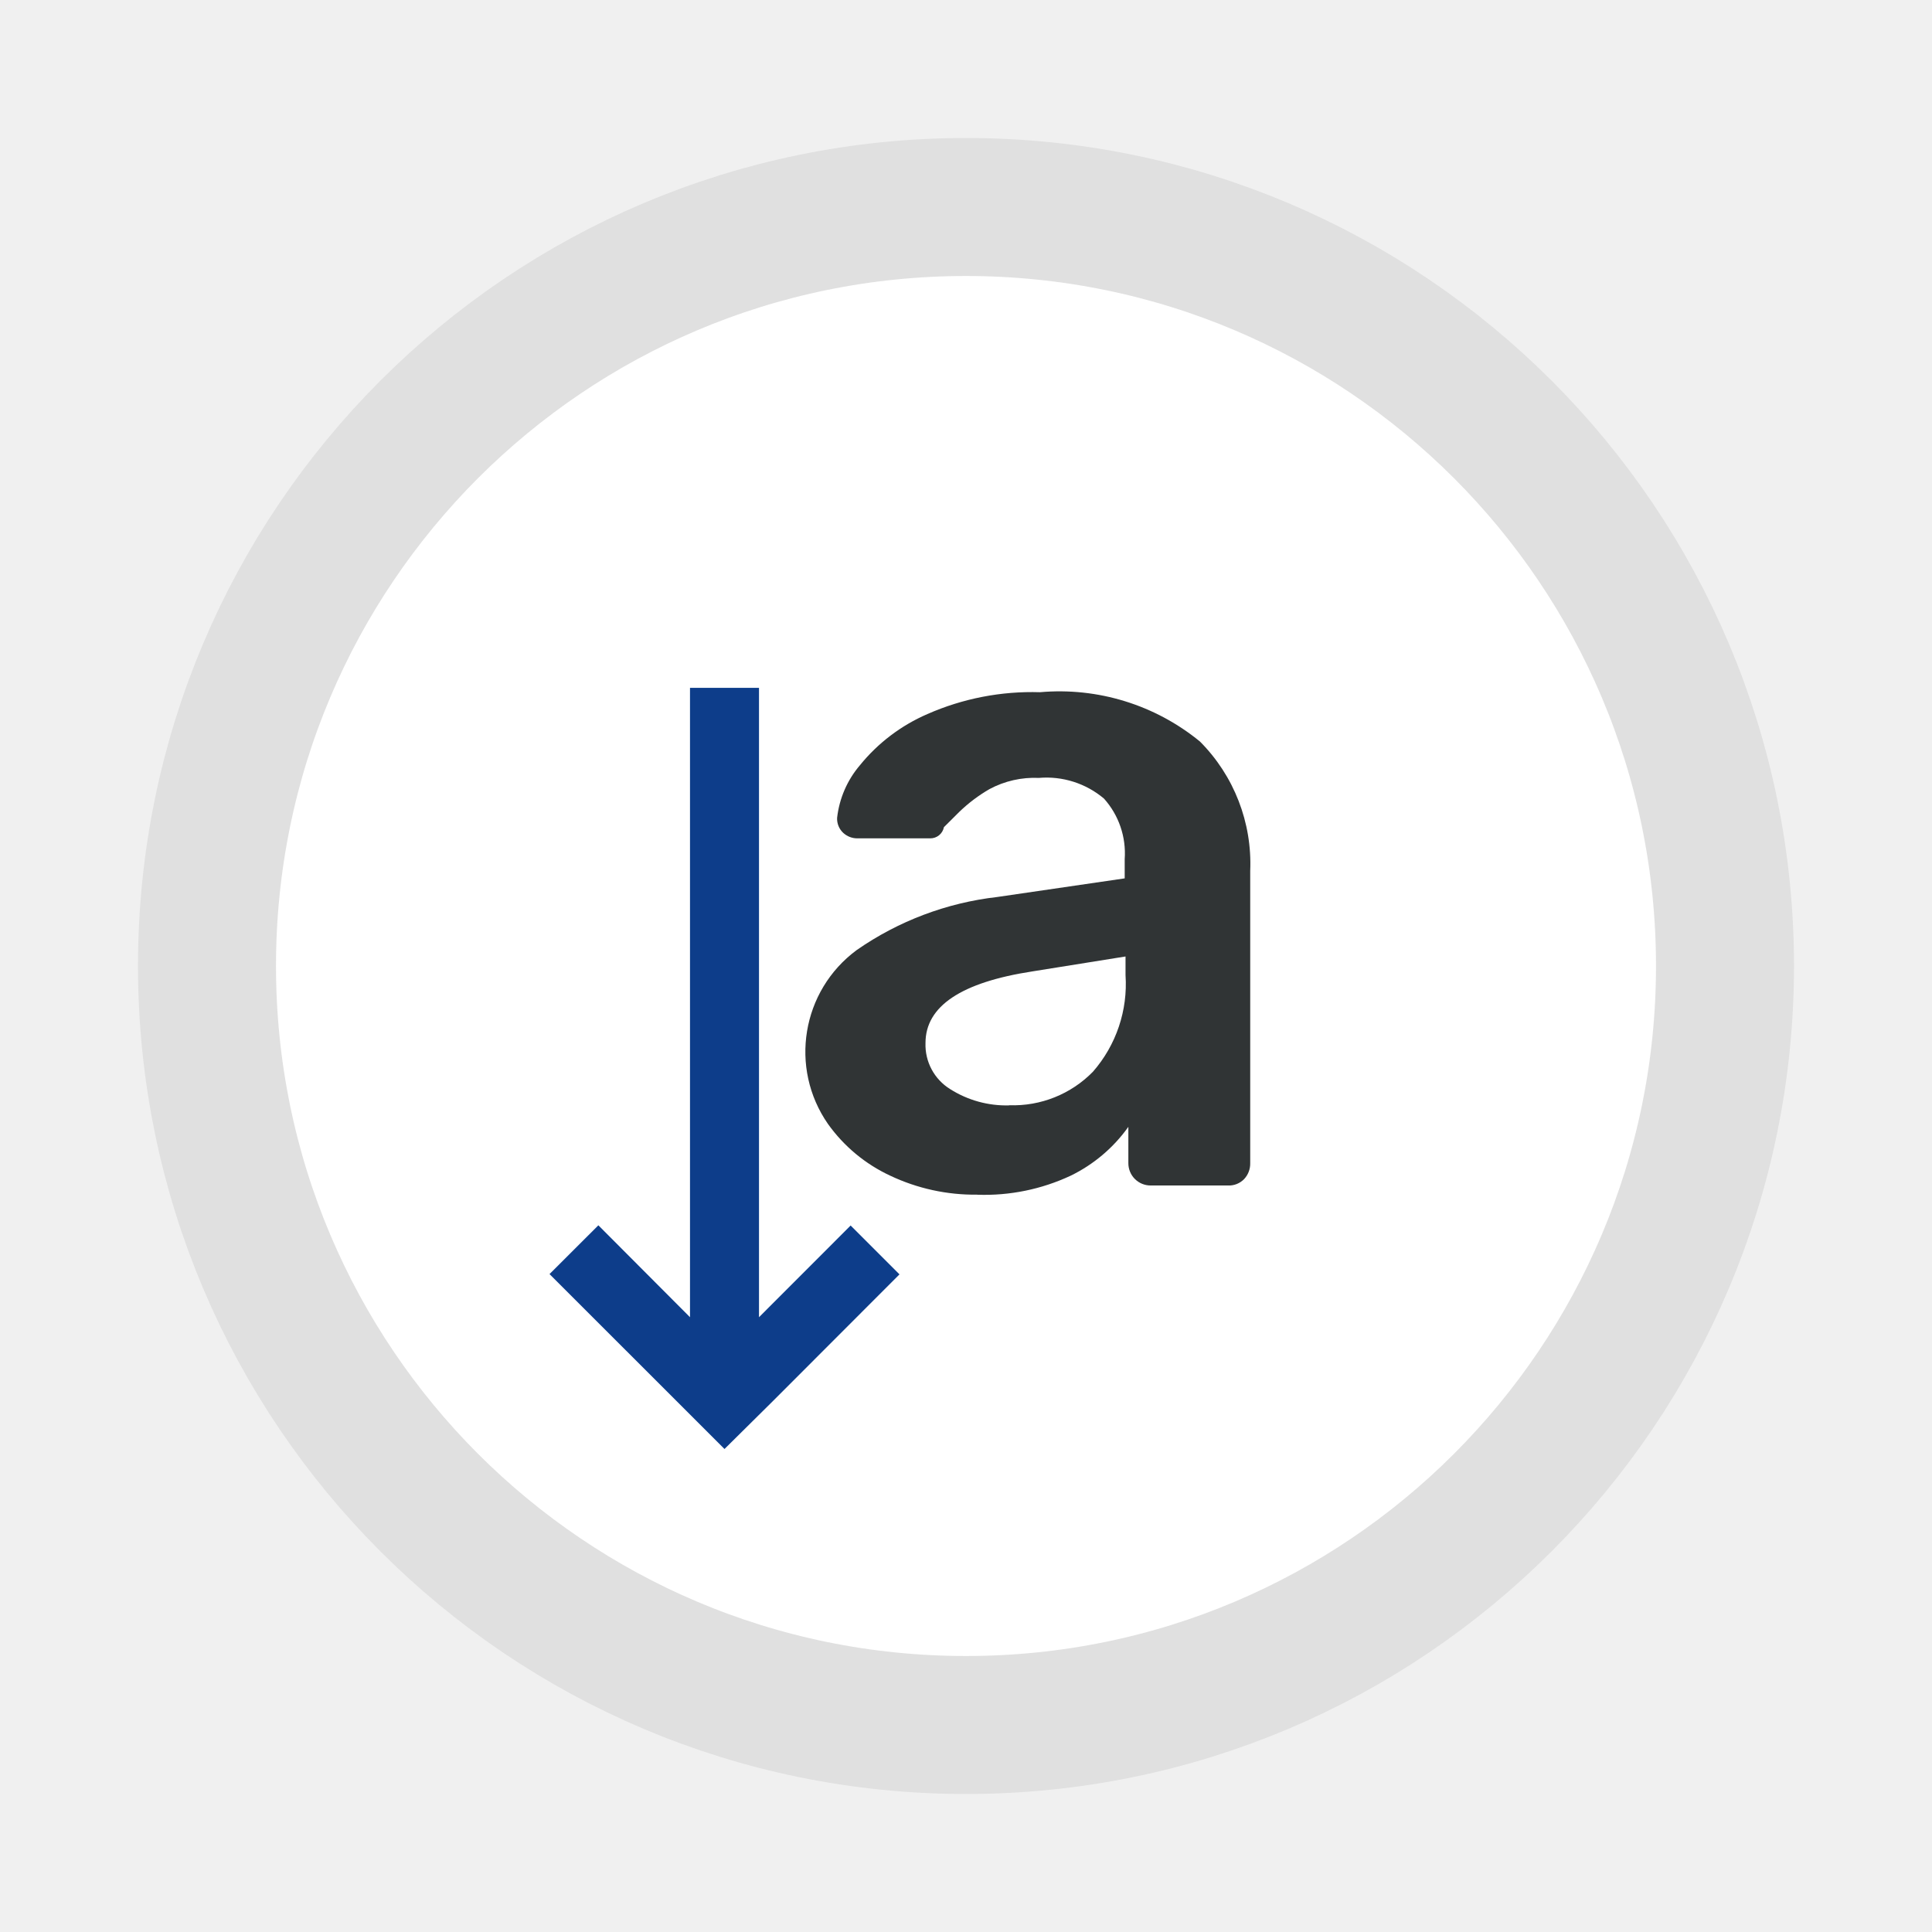
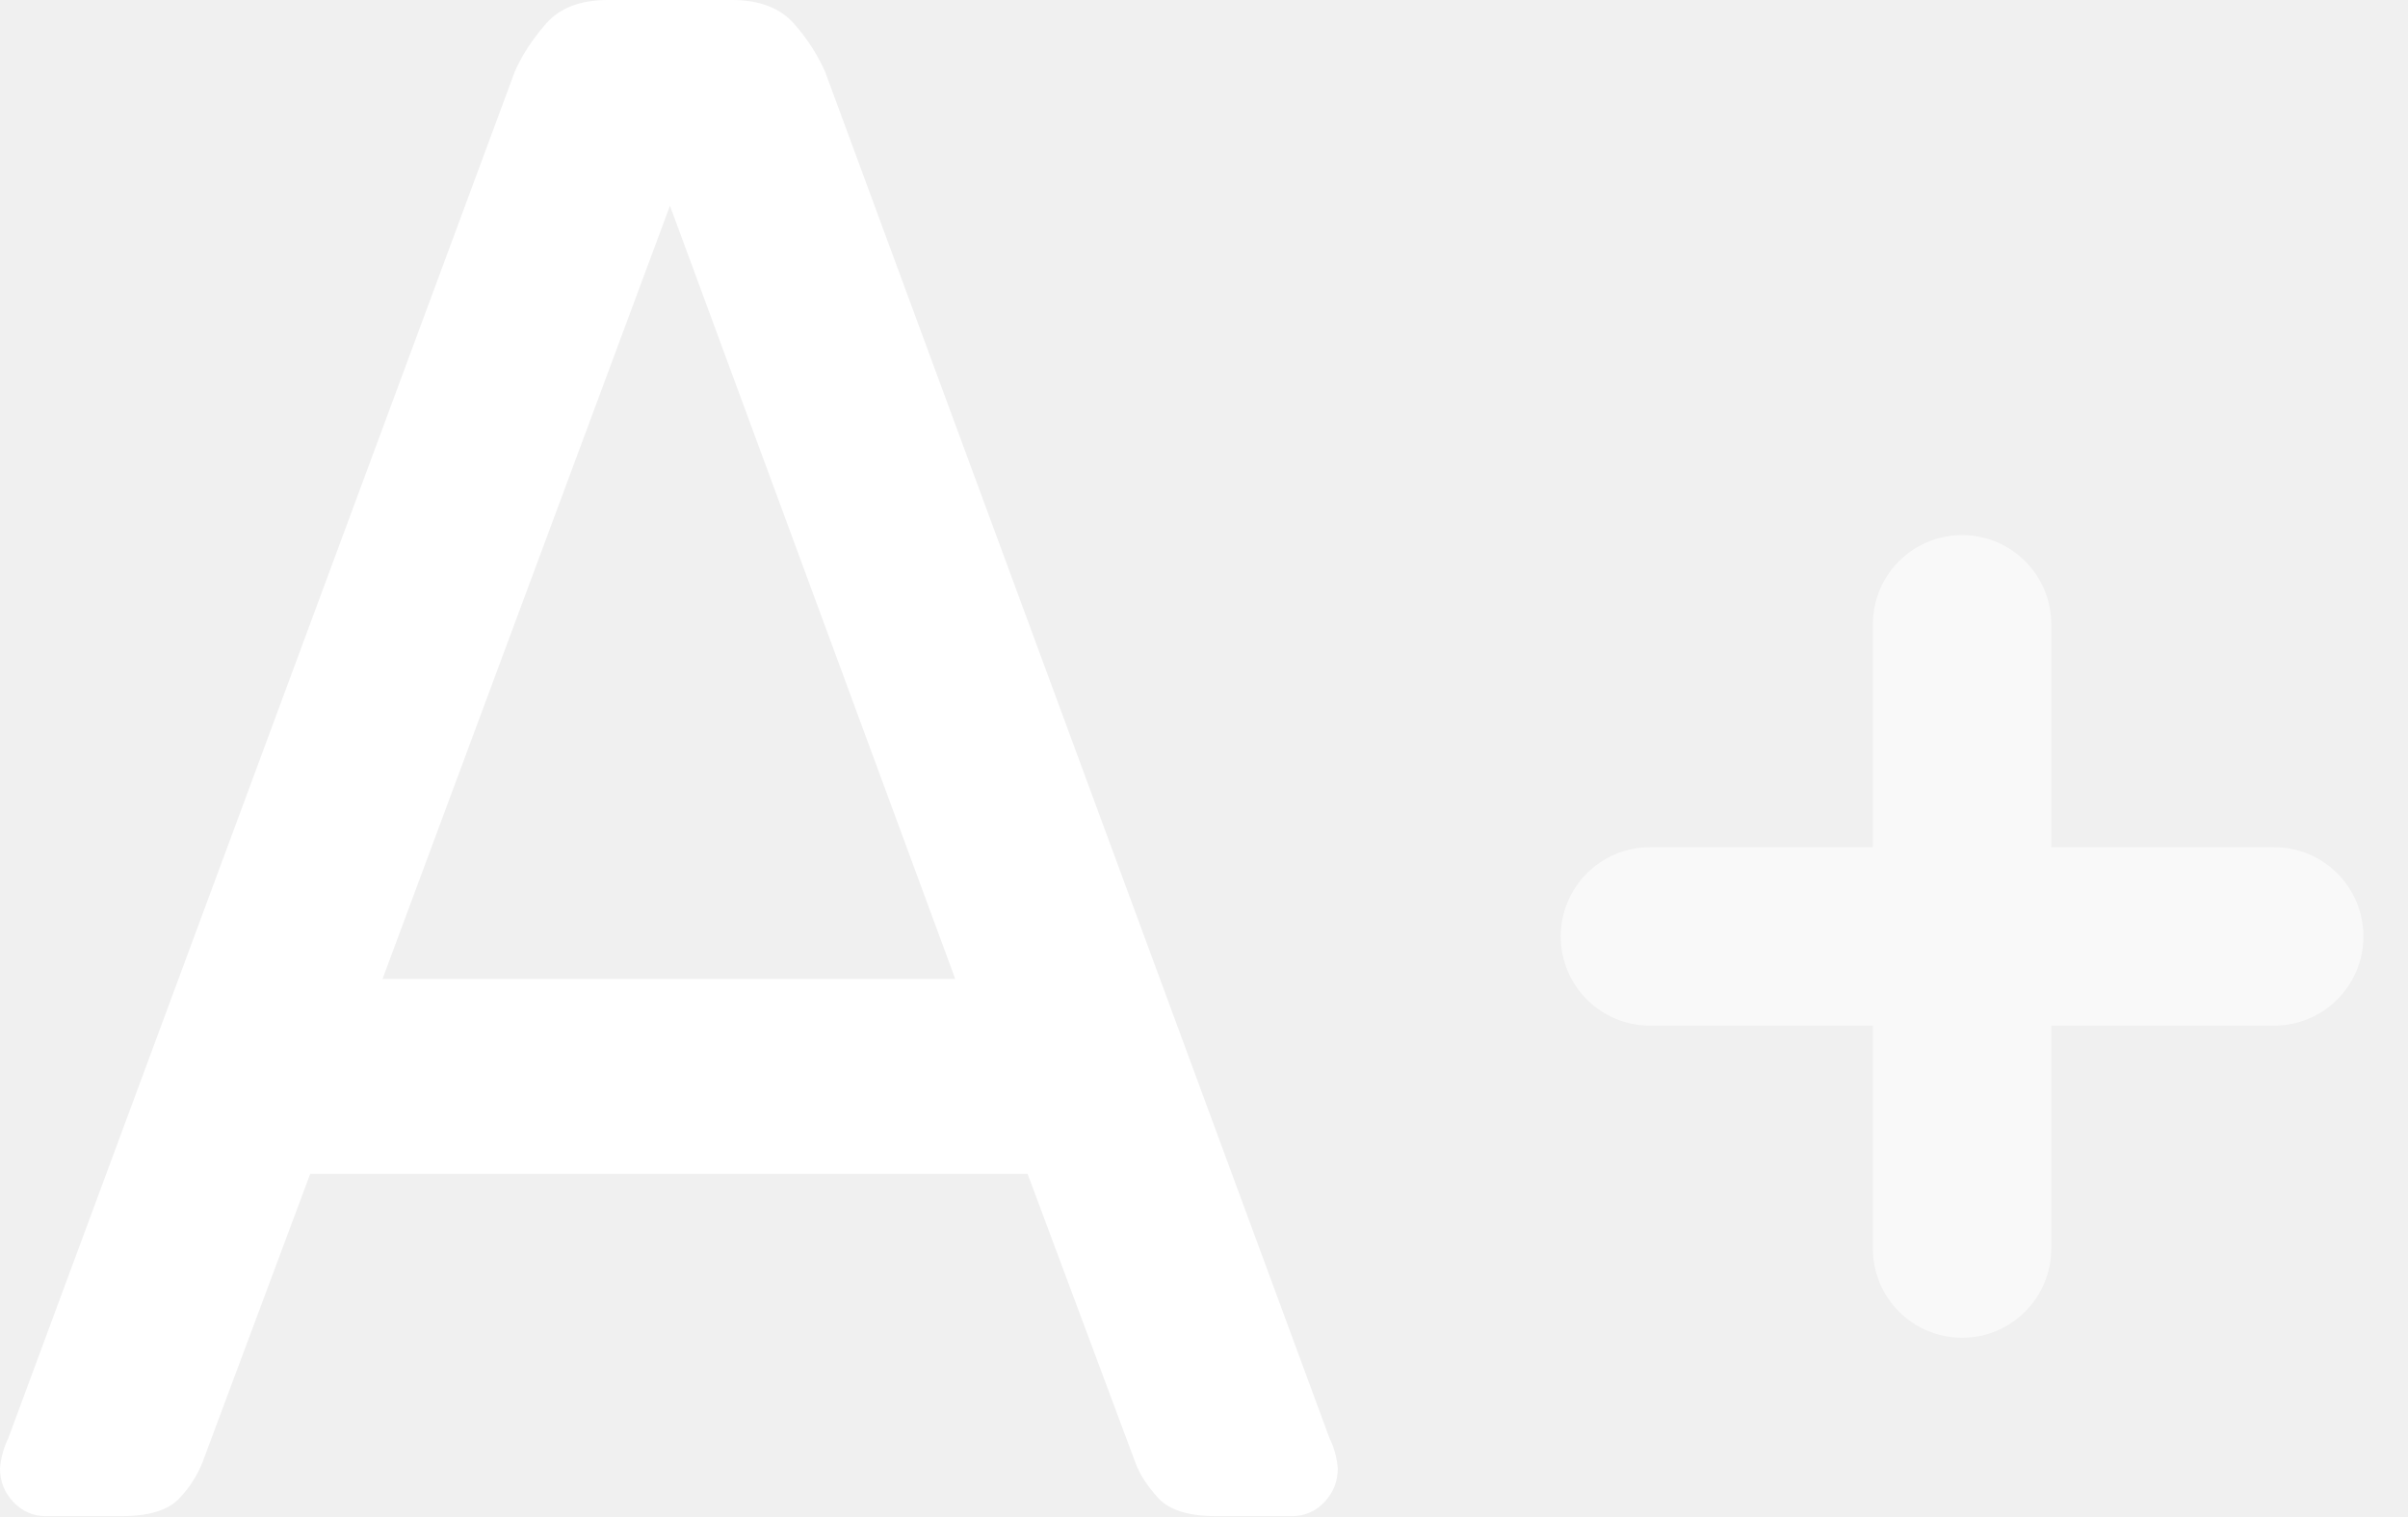
- <svg xmlns="http://www.w3.org/2000/svg" id="a_small" width="28" height="28" viewBox="0 0 28 28">
-   <defs>
-     <style>.cls-1{fill:#fff;stroke:#e0e0e0;stroke-linejoin:round;stroke-width:2px}.cls-2,.cls-3{fill:#0d3d8a;fill-rule:evenodd}.cls-3{fill:#303435}</style>
-   </defs>
-   <circle class="cls-1" cx="14" cy="14" r="11" />
-   <path class="cls-2" d="M253.036 71.469l-1.829 1.831-.707.7-.707-.707-1.829-1.828.708-.707L250 72.09v-9.121h1v9.121l1.328-1.329z" transform="translate(-240 -53)" />
-   <path id="а" class="cls-3" d="M254.168 70.315a2.945 2.945 0 0 0 1.349-.276 2.216 2.216 0 0 0 .836-.708v.526a.322.322 0 0 0 .323.324h1.12a.307.307 0 0 0 .236-.094.326.326 0 0 0 .087-.229v-4.236a2.507 2.507 0 0 0-.728-1.875 3.213 3.213 0 0 0-2.319-.715 3.758 3.758 0 0 0-1.632.317 2.579 2.579 0 0 0-.978.742 1.421 1.421 0 0 0-.33.762.28.28 0 0 0 .087.216.3.3 0 0 0 .209.081h1.052a.2.2 0 0 0 .2-.162l.223-.222a2.254 2.254 0 0 1 .438-.33 1.38 1.38 0 0 1 .715-.162 1.292 1.292 0 0 1 .944.3 1.189 1.189 0 0 1 .3.877v.279l-1.848.27a4.45 4.45 0 0 0-2.036.769A1.833 1.833 0 0 0 252 69.29a2.3 2.3 0 0 0 .9.748 2.864 2.864 0 0 0 1.261.276zm.459-1.295a1.519 1.519 0 0 1-.857-.236.755.755 0 0 1-.357-.668q0-.8 1.551-1.038l1.348-.216v.27a1.93 1.93 0 0 1-.472 1.4 1.618 1.618 0 0 1-1.213.486z" transform="translate(-240 -53)" />
+ <svg xmlns="http://www.w3.org/2000/svg" width="27" height="17" viewBox="0 0 27 17" fill="none">
+   <path fill-rule="evenodd" clip-rule="evenodd" d="M3.478 13.163h8.044l1.206 3.23c.046.13.131.263.255.4.124.138.34.207.65.207h.857a.48.48 0 0 0 .36-.158c.1-.105.15-.23.15-.376a.926.926 0 0 0-.093-.34L9.25.8a2.099 2.099 0 0 0-.347-.534C8.748.09 8.516 0 8.207 0h-1.39c-.31 0-.542.089-.696.267-.155.178-.27.356-.348.534L.093 16.126a.953.953 0 0 0-.093.34c0 .145.05.27.15.376.101.105.22.158.36.158h.858c.309 0 .525-.069.649-.206a1.24 1.24 0 0 0 .255-.401l1.206-3.23zm7.233-2.186H4.289l3.223-8.67 3.199 8.67z" fill="#fff" />
+   <g opacity=".6" fill="#fff">
+     <rect x="21" y="6" width="2" height="9" rx="1" />
+     <path fill-rule="evenodd" clip-rule="evenodd" d="M25.5 9.5a1 1 0 1 1 0 2h-7a1 1 0 1 1 0-2h7z" />
+   </g>
</svg>
